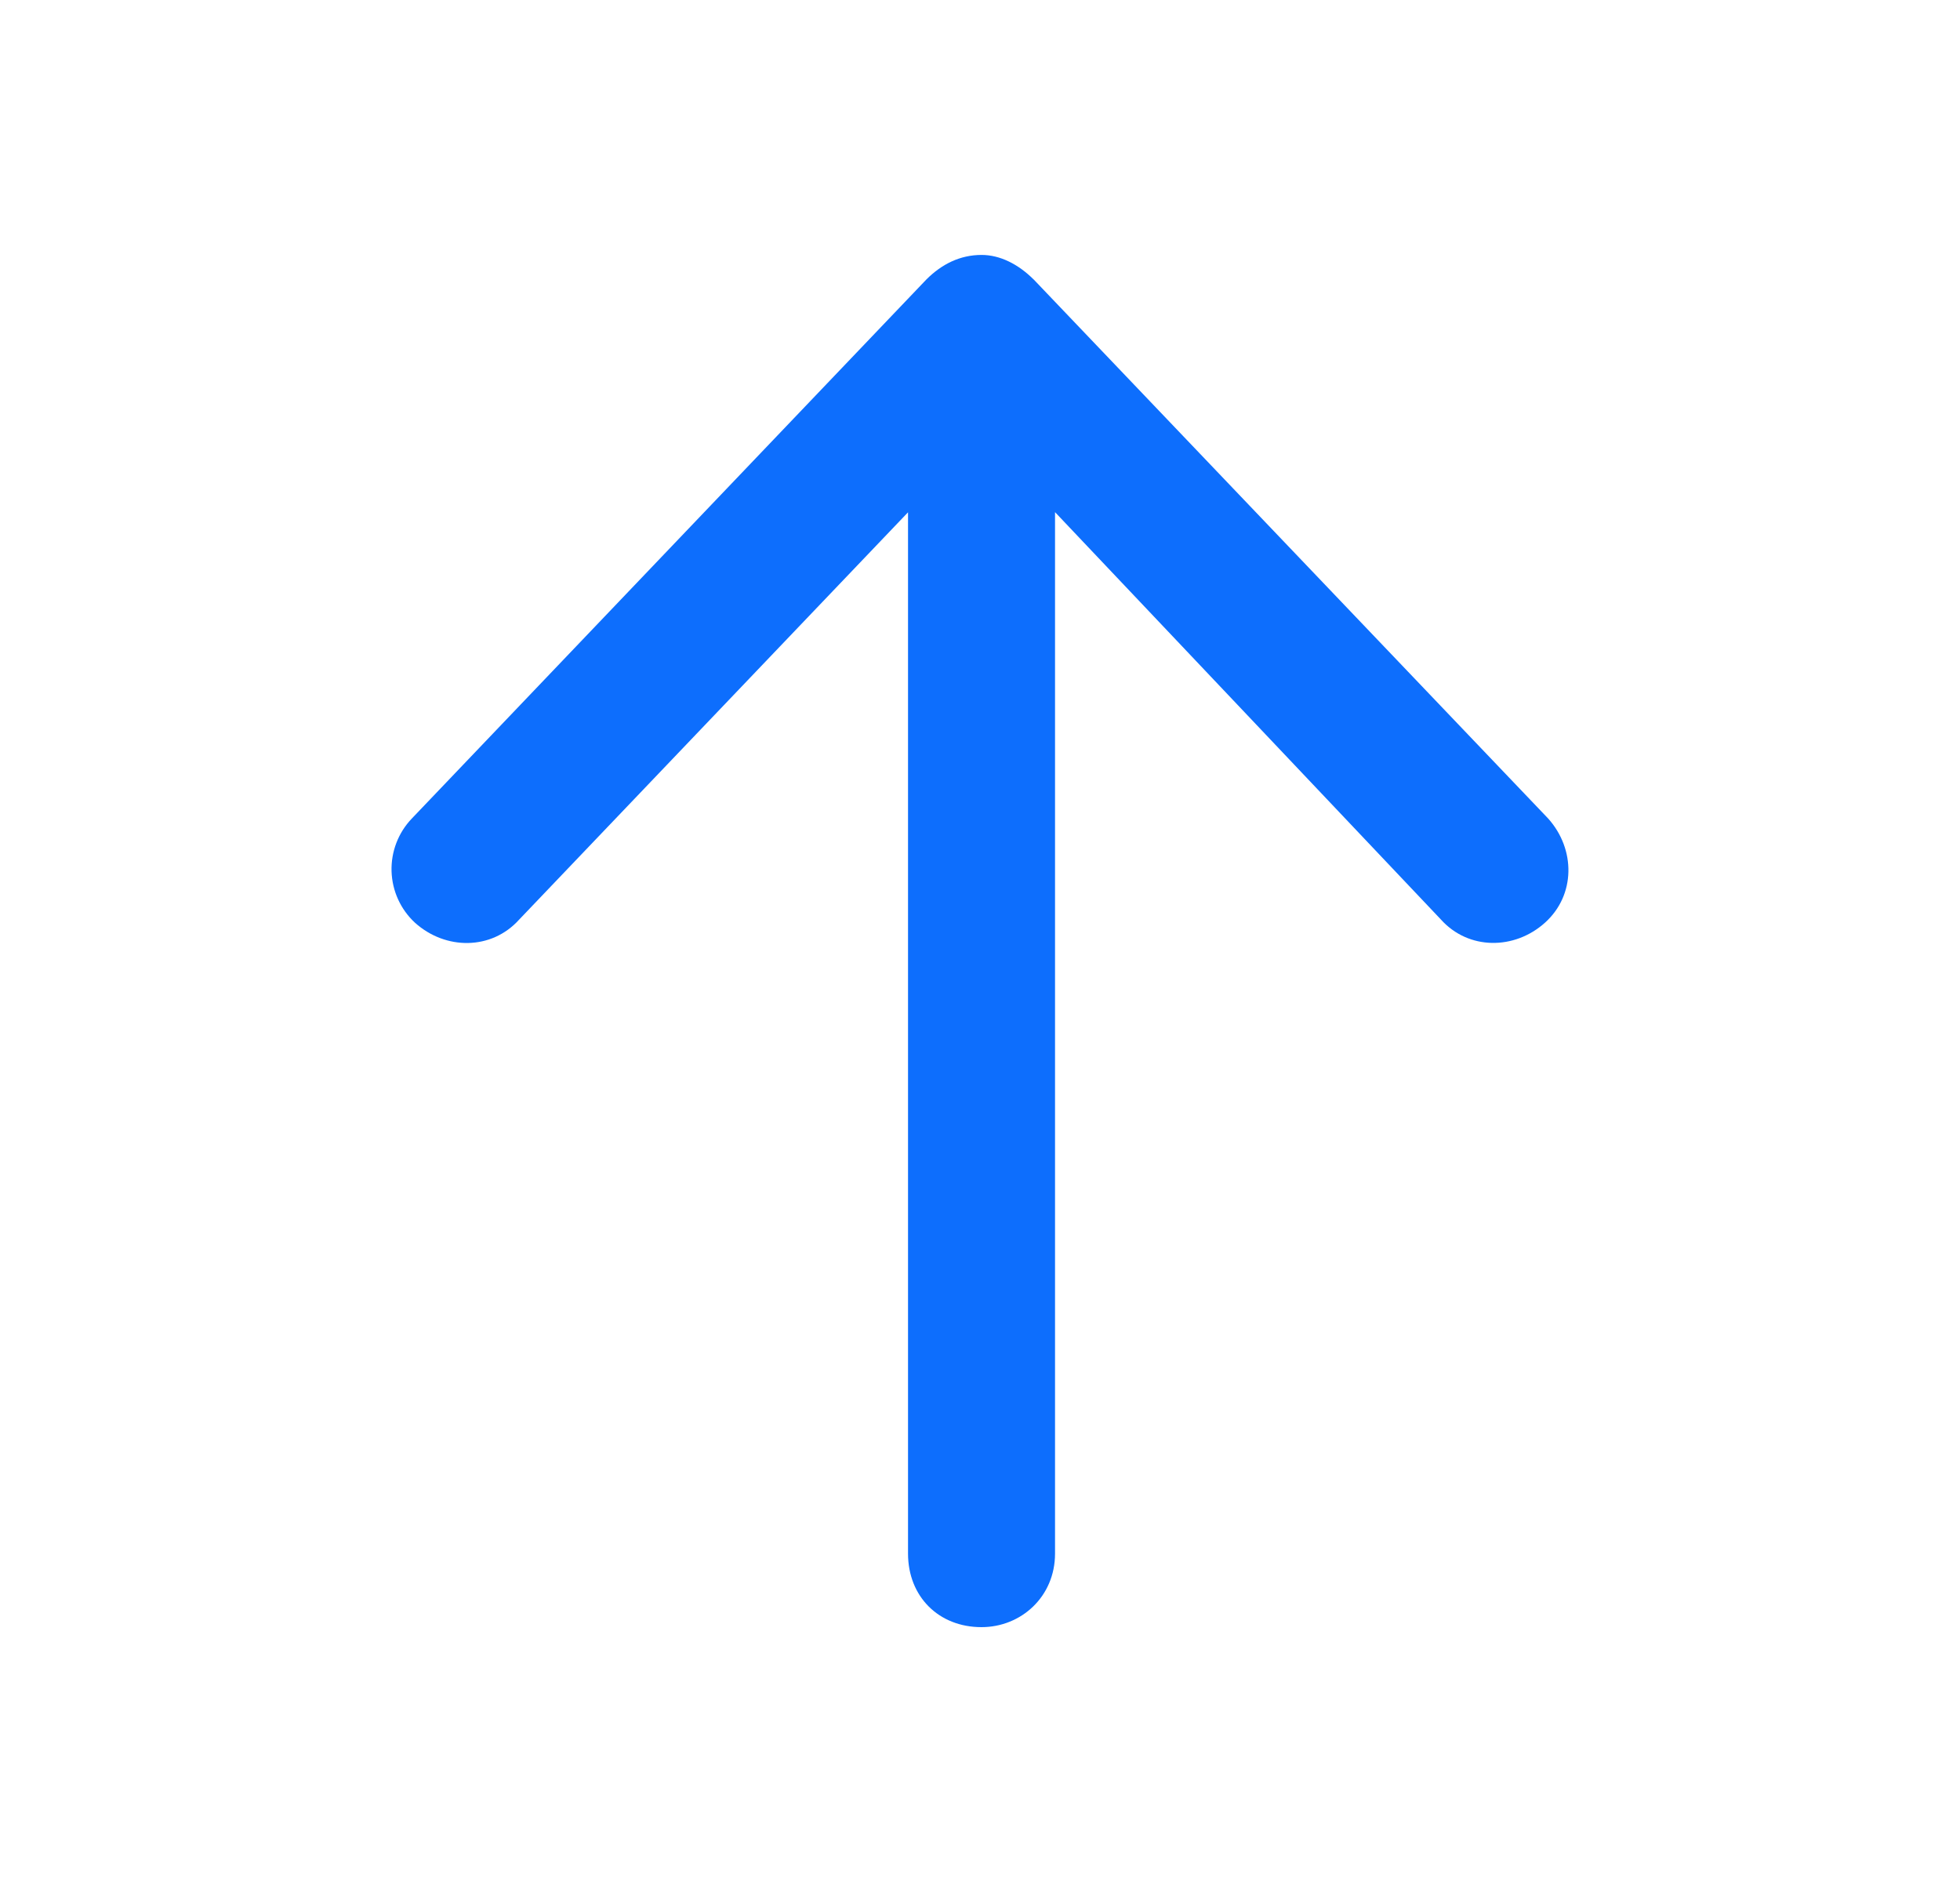
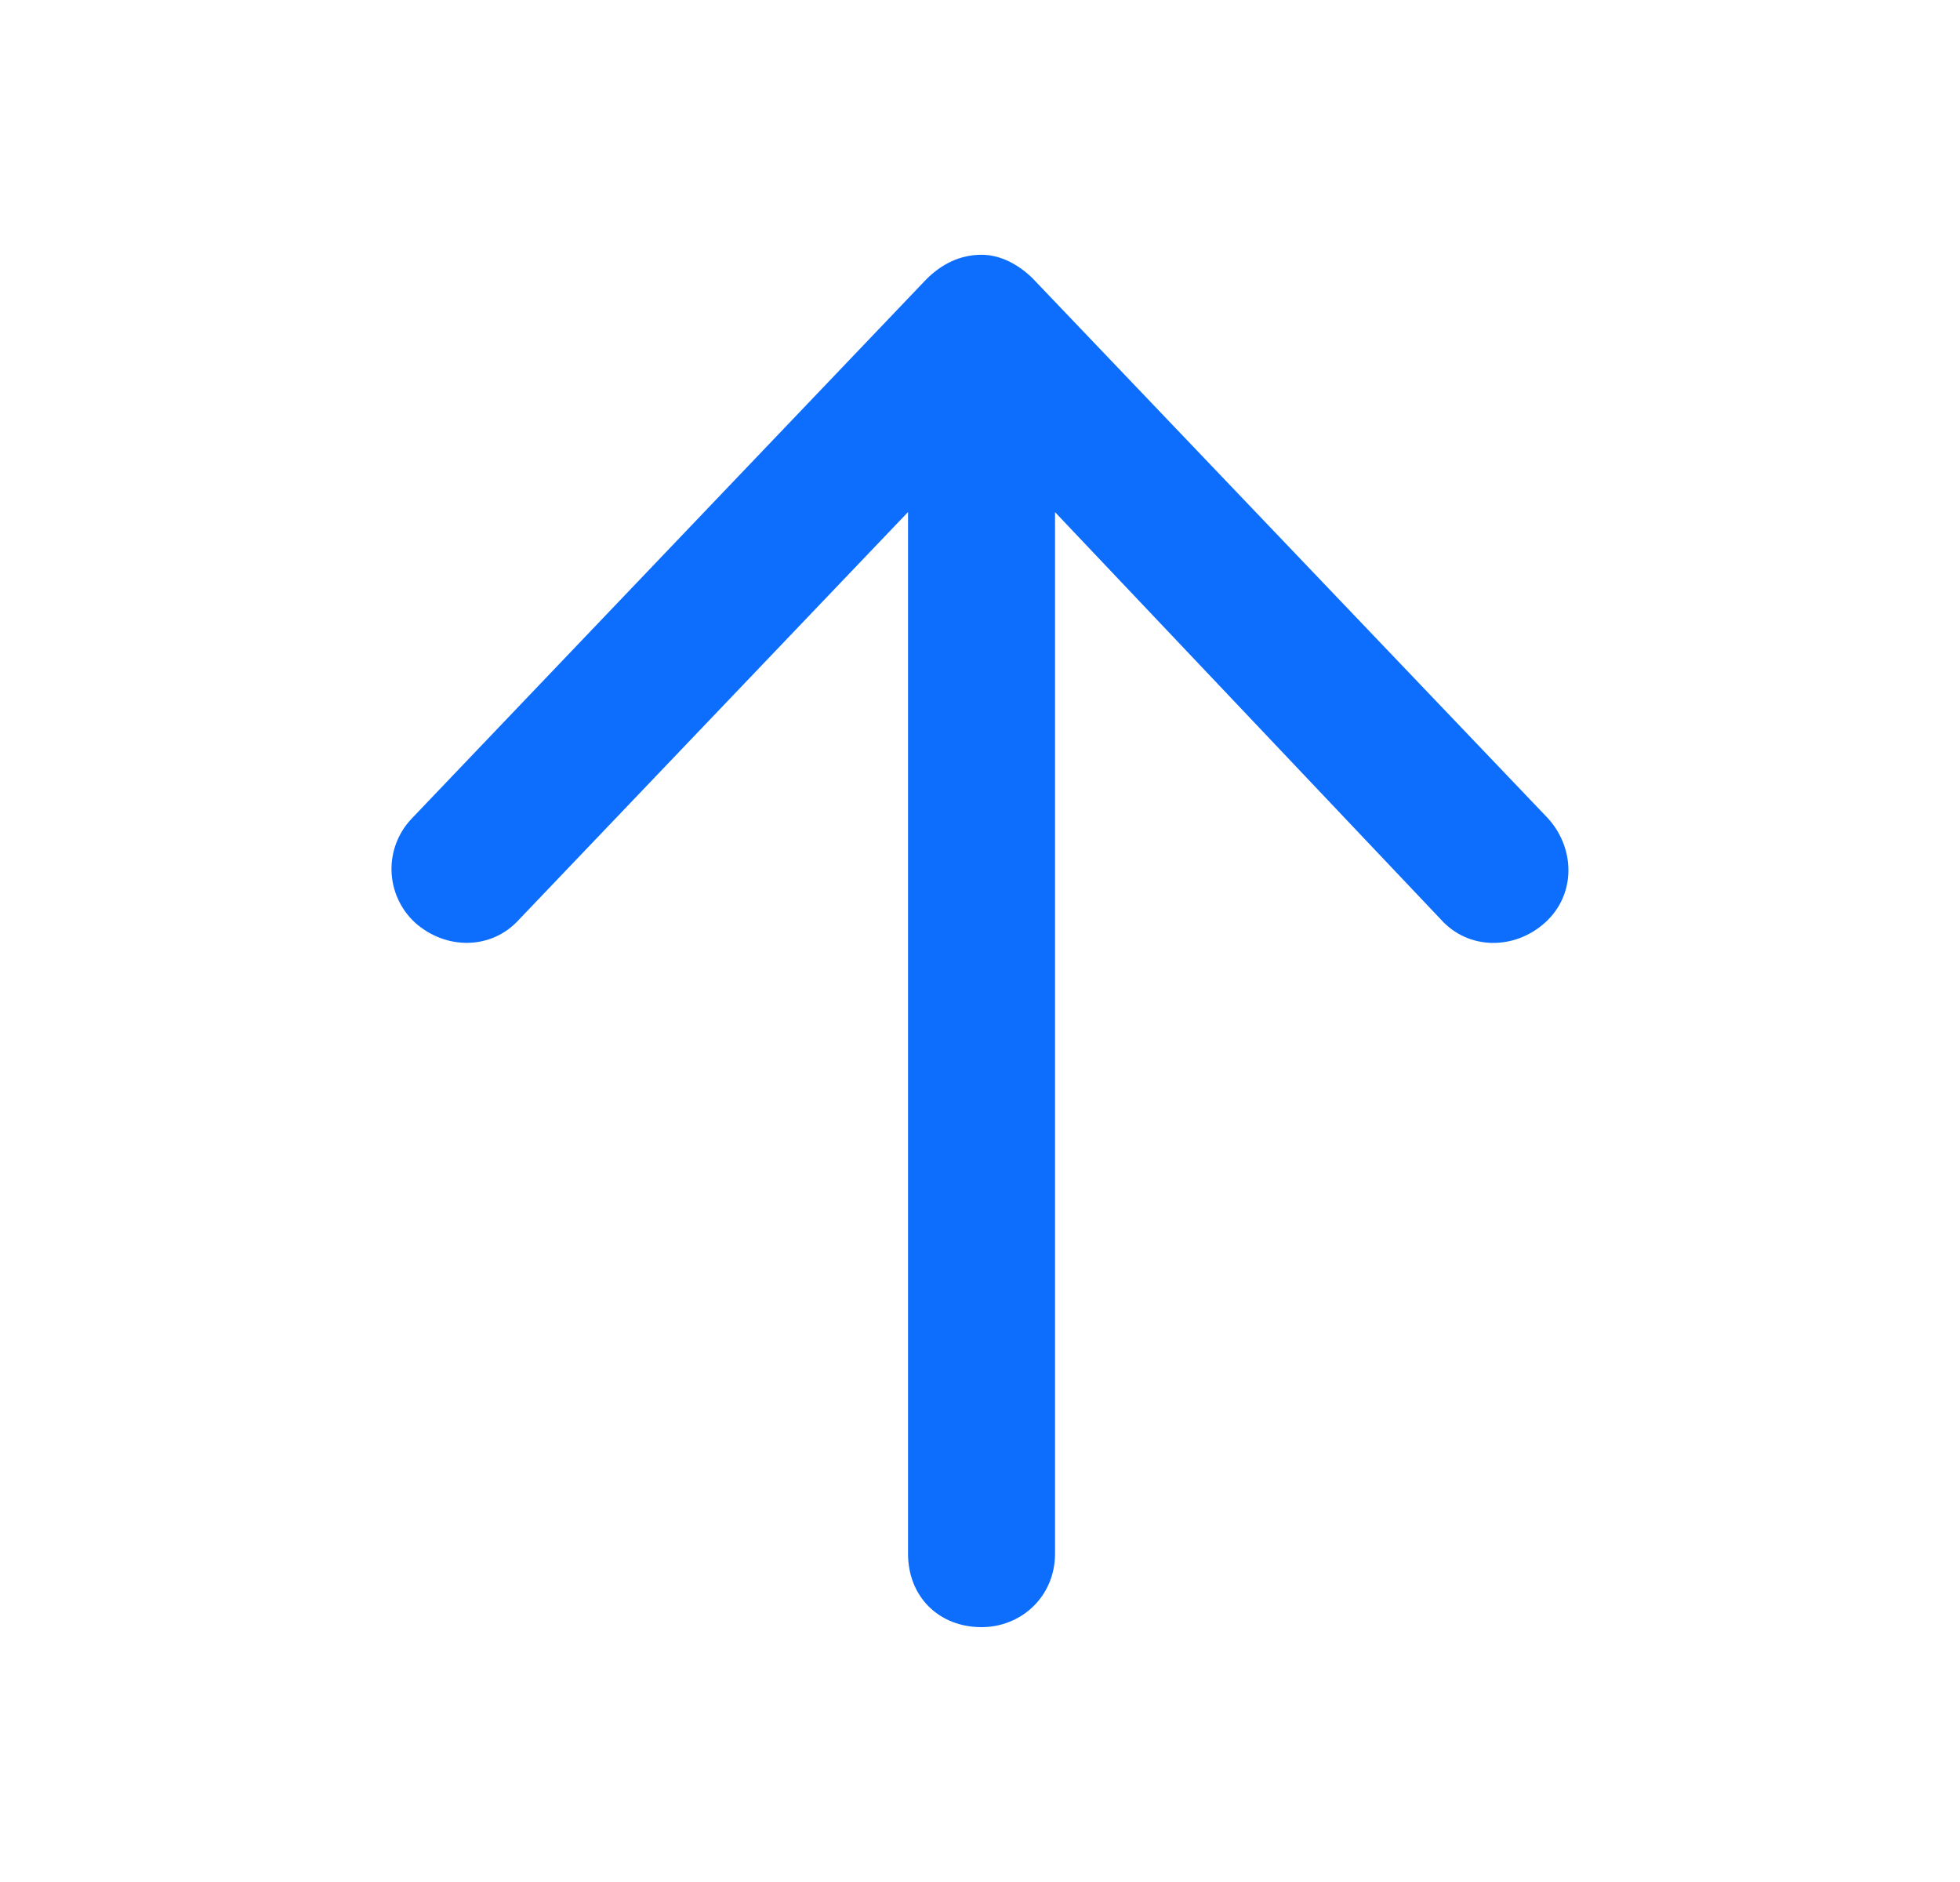
<svg xmlns="http://www.w3.org/2000/svg" width="25" height="24" viewBox="0 0 25 24" fill="none">
-   <path d="m13.184 3.563 6.562 6.874c.352.391.352.977-.039 1.329-.39.351-.977.351-1.328-.04l-4.922-5.195v13.282c0 .546-.43.937-.938.937-.546 0-.937-.39-.937-.938V6.533l-4.961 5.195c-.352.39-.937.39-1.328.039a.932.932 0 0 1-.04-1.329l6.563-6.874c.196-.196.43-.313.704-.313.234 0 .468.117.664.313Z" fill="#0D6EFD" />
+   <path d="m13.184 3.563 6.562 6.874c.352.391.352.977-.039 1.329-.39.351-.977.351-1.328-.04l-4.922-5.195v13.282c0 .546-.43.937-.937.937-.547 0-.938-.39-.938-.937V6.53l-4.961 5.196c-.352.39-.937.39-1.328.039a.93.93 0 0 1-.04-1.328l6.563-6.876c.196-.195.43-.312.704-.312.234 0 .468.117.664.313" fill="#0D6EFD" />
</svg>
